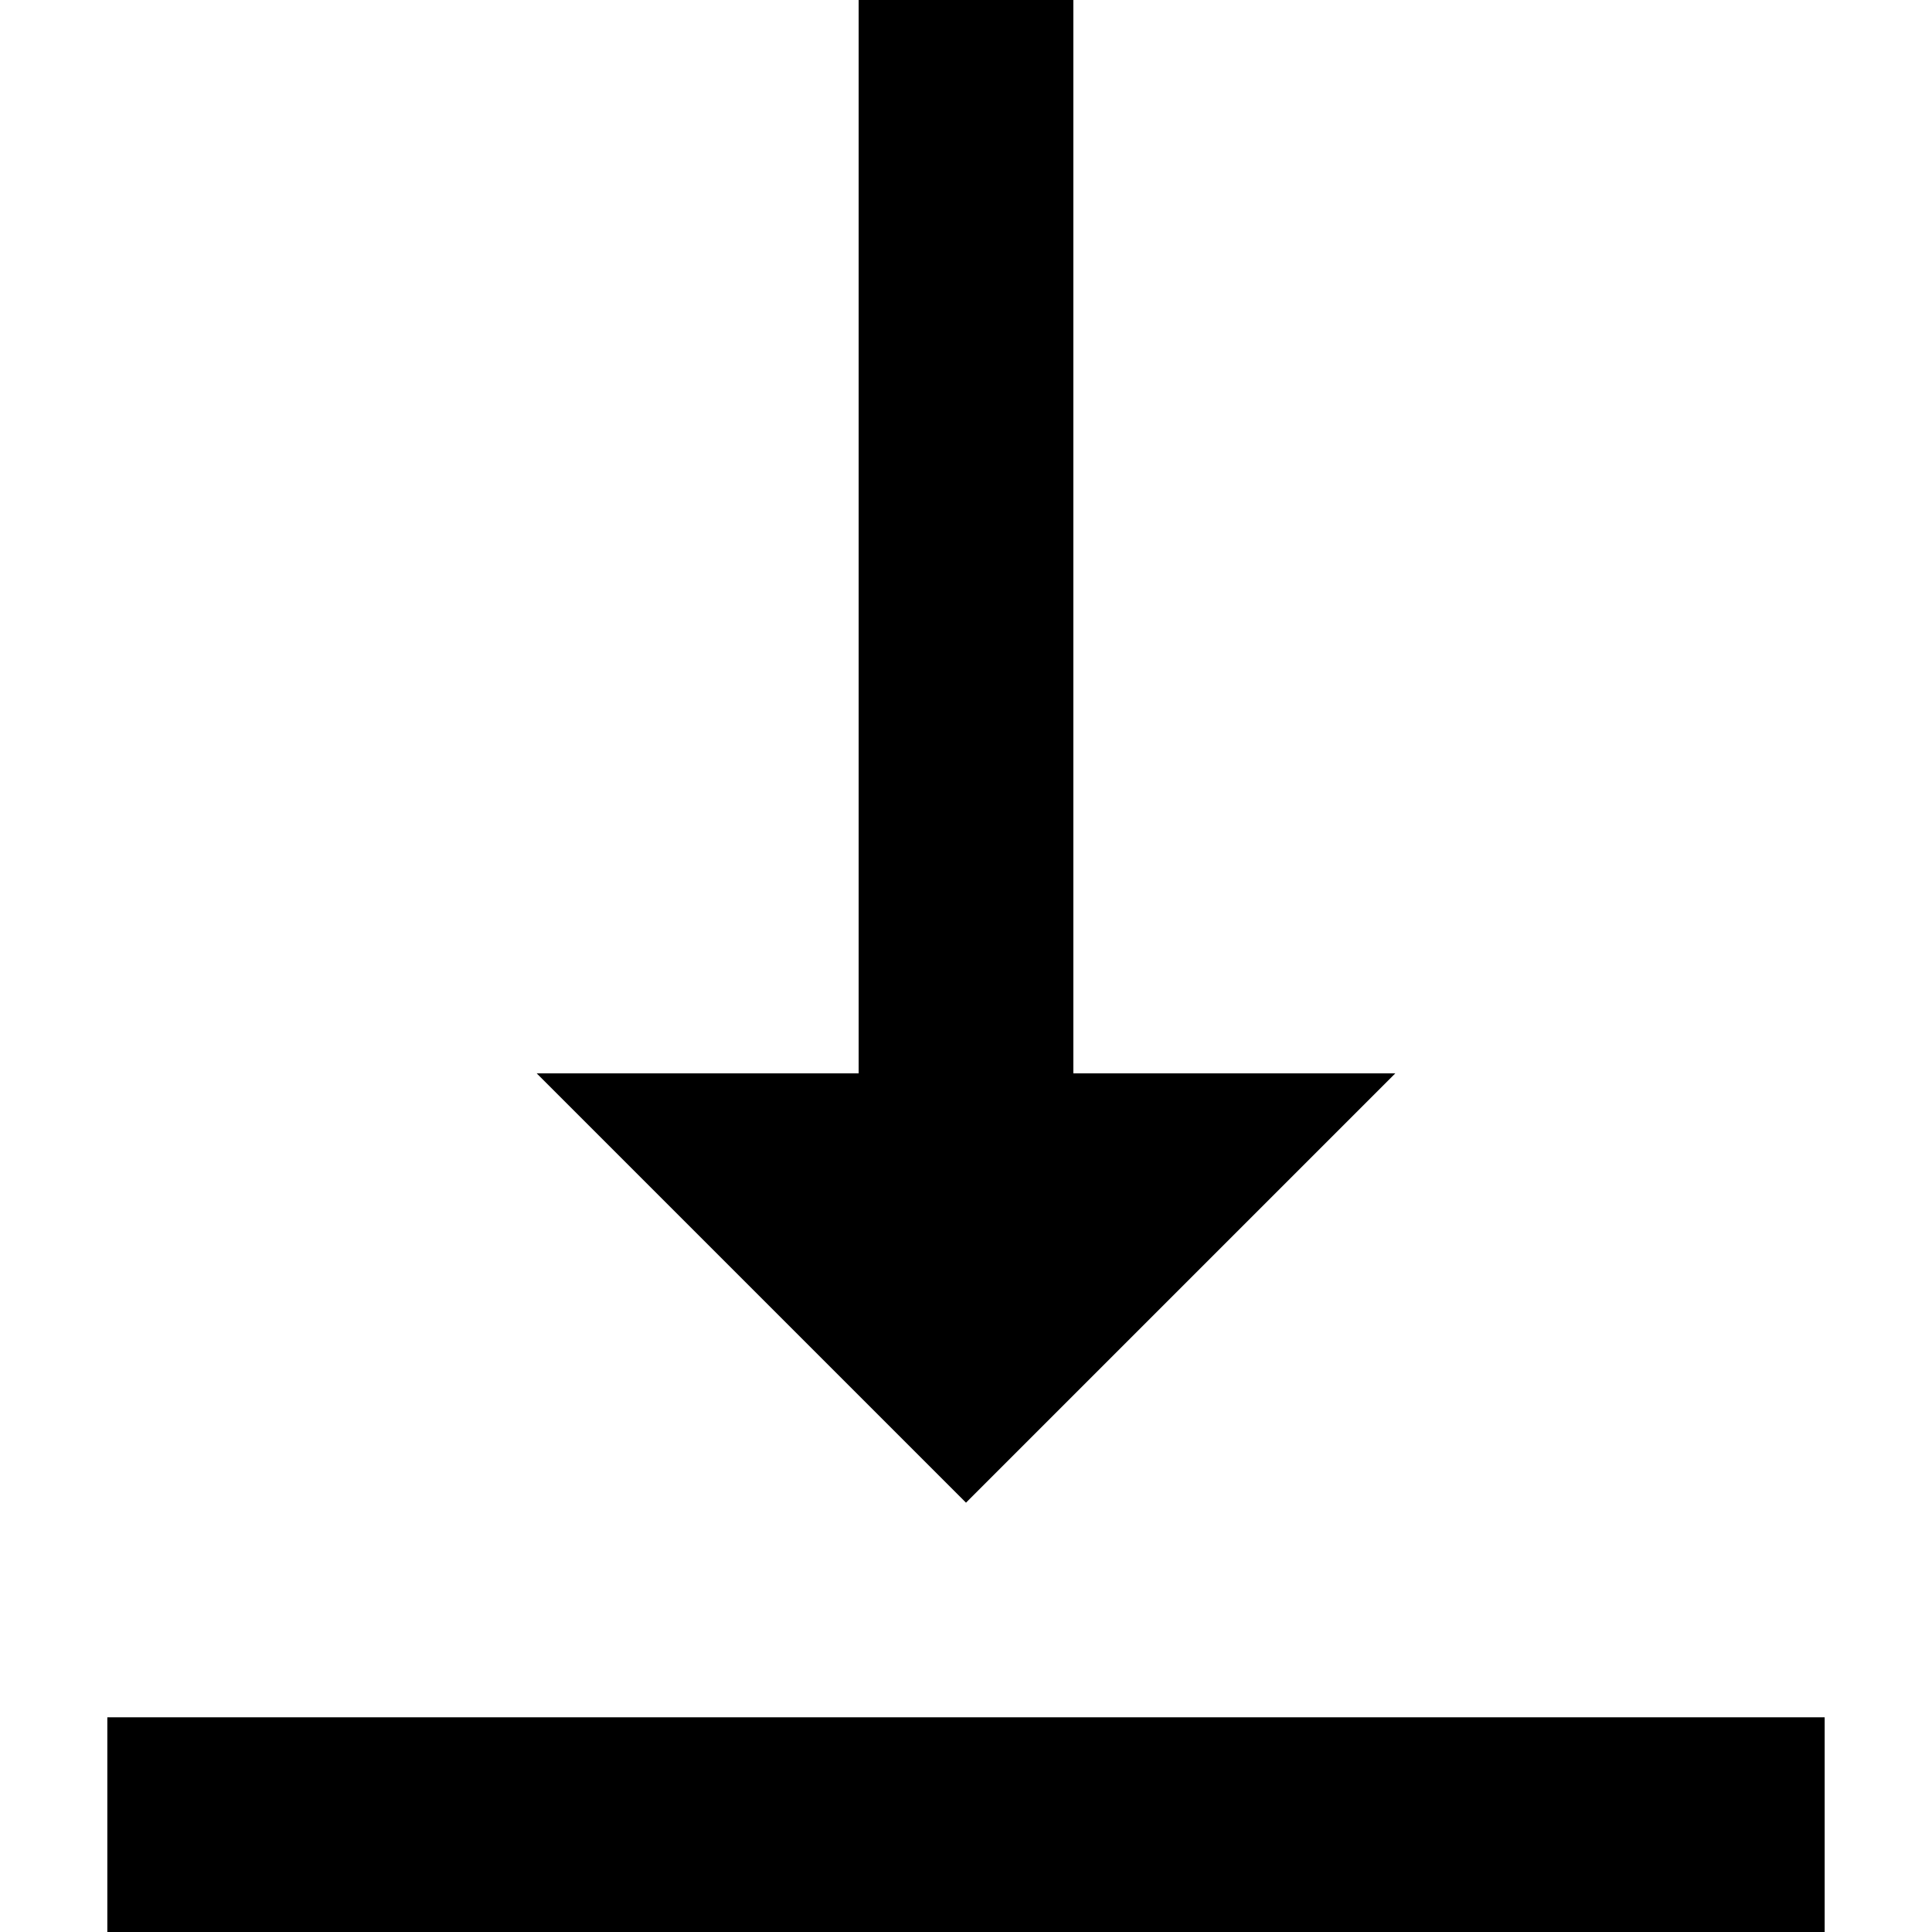
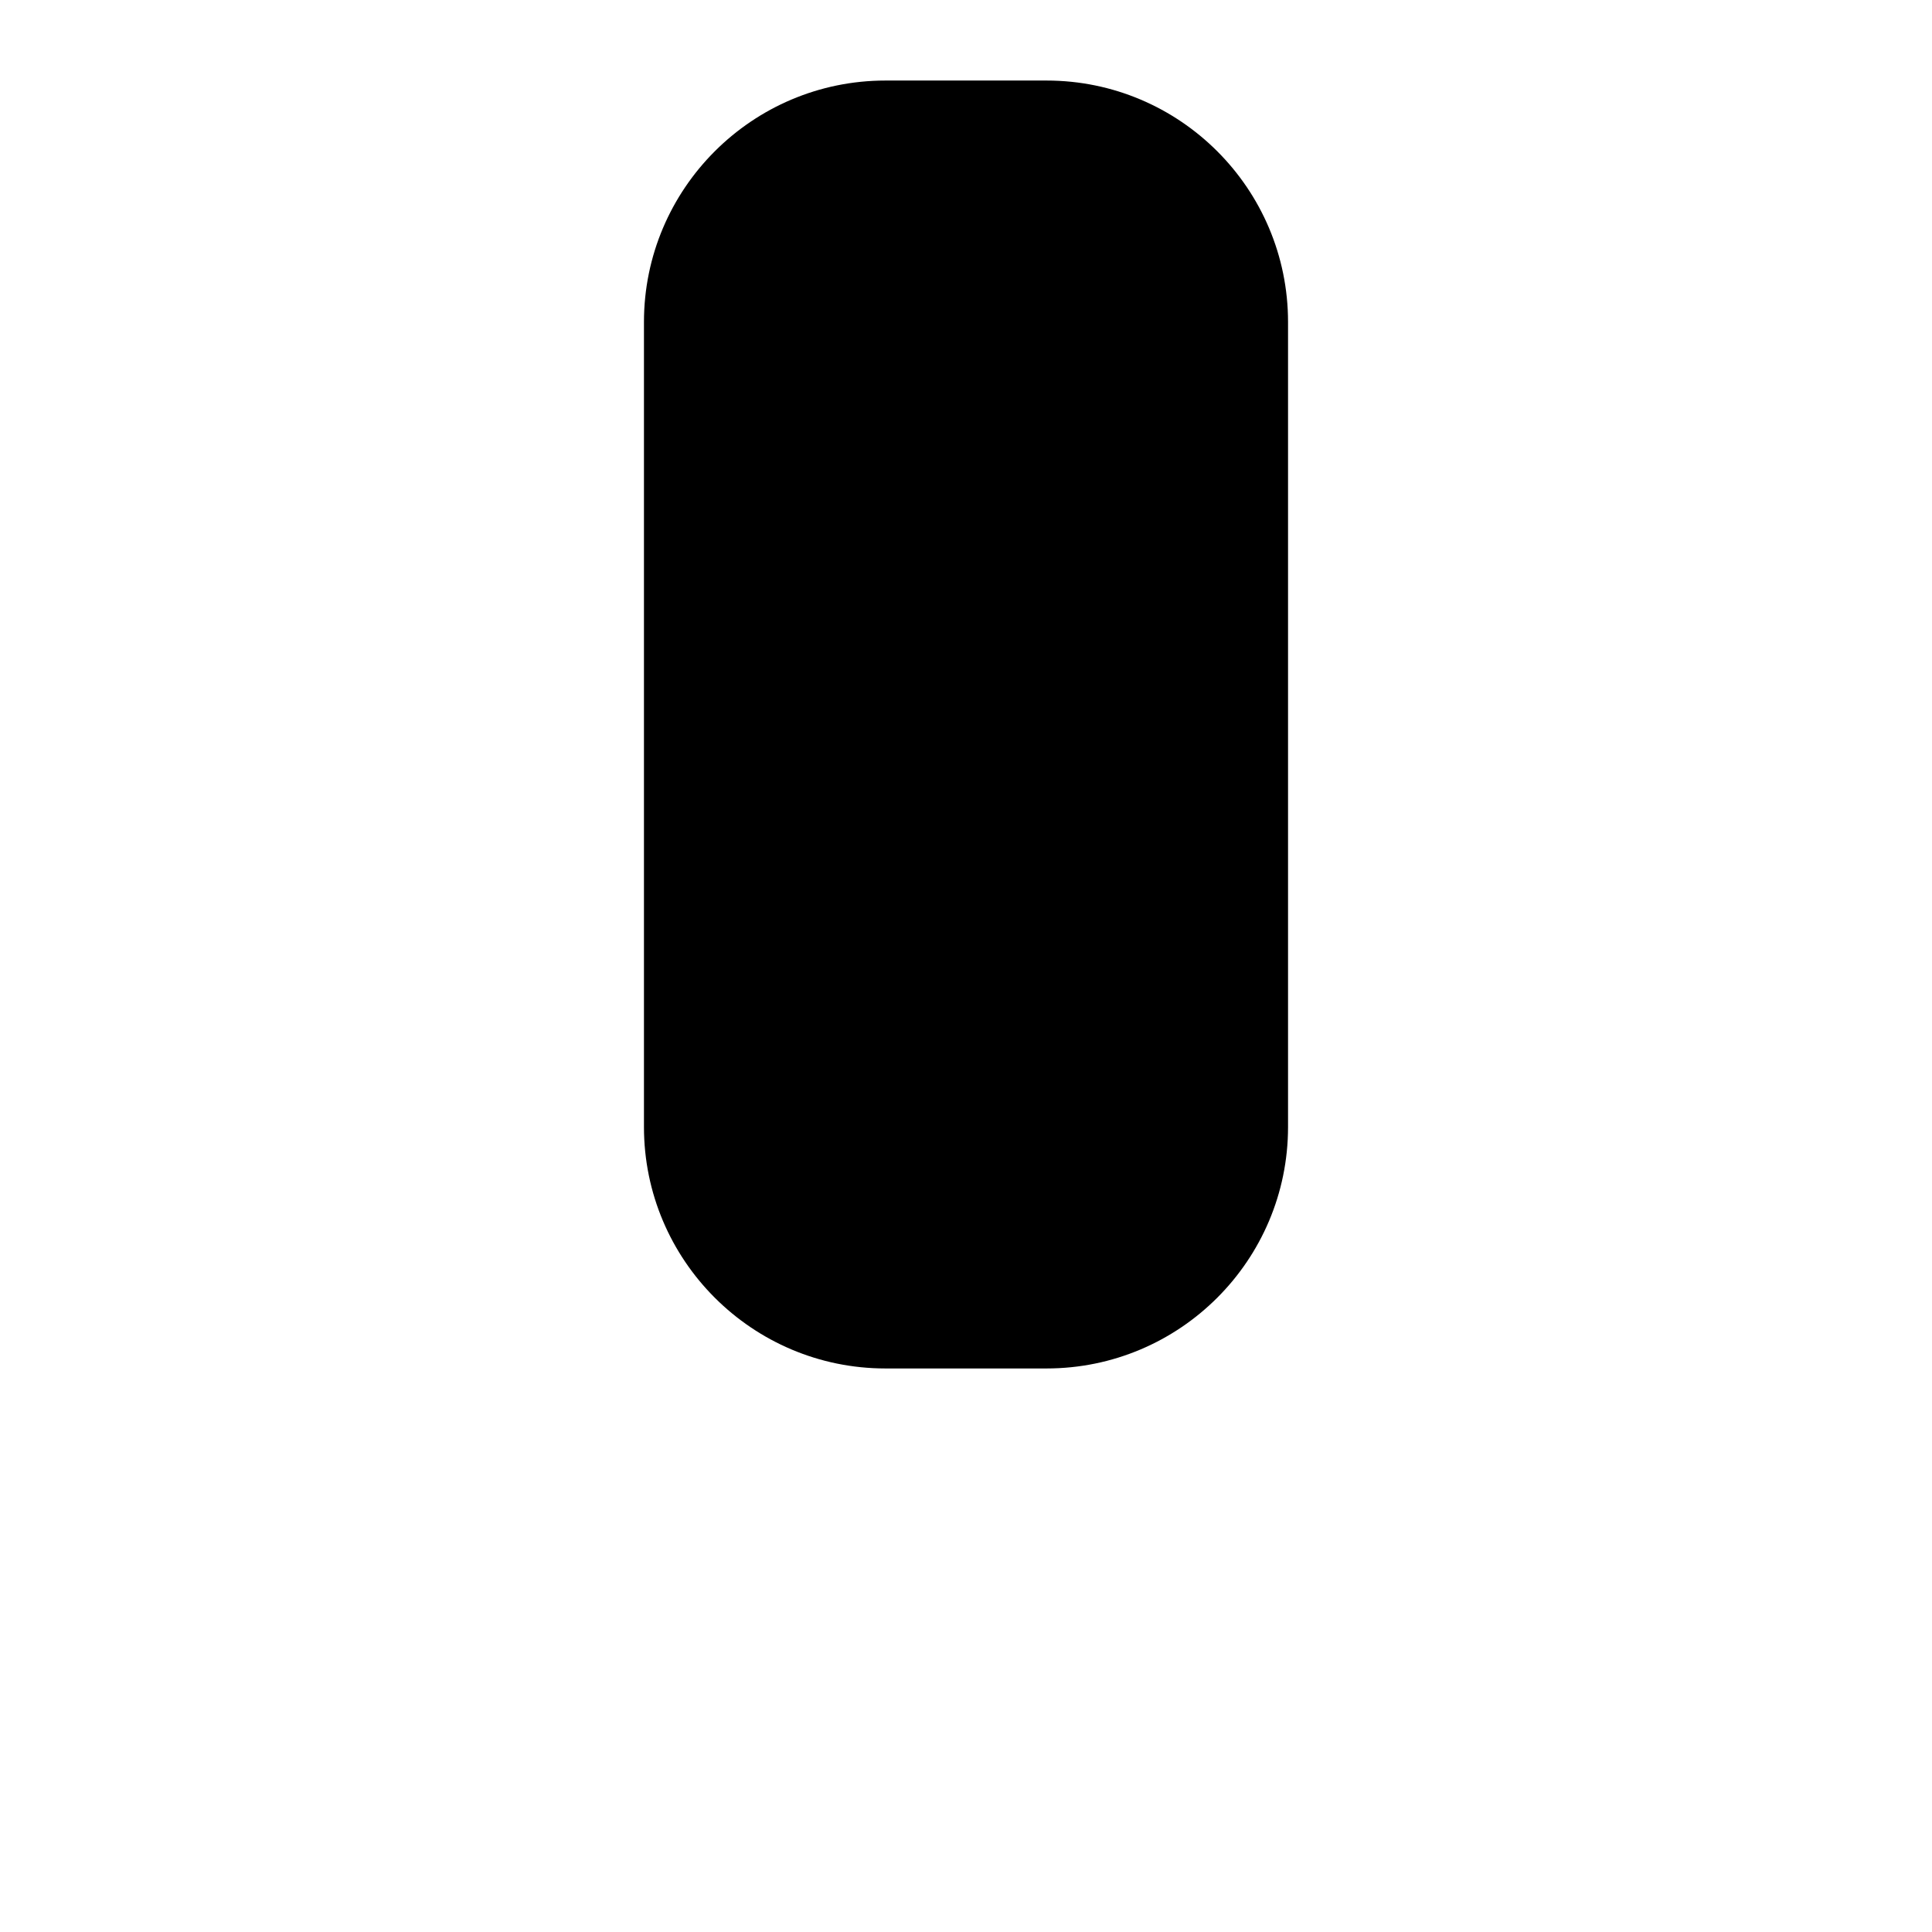
- <svg xmlns="http://www.w3.org/2000/svg" width="500" height="500" viewBox="0 0 500 500">
-   <path d="M361.111 277.778h-83.333V0h-55.556v277.778h-83.333l111.111 111.111zM472.222 500v-55.555H27.778V500z" />
+ <svg xmlns="http://www.w3.org/2000/svg" viewBox="0 0 16 16" stroke-linecap="round" stroke-linejoin="round">
+   <path d="m14.667 14.667h-13.334m7.334-14c1.104 0 2 .896 2 2v6.666c0 1.104-.896 2-2 2h-1.334c-1.103 0-2-.896-2-2v-6.666c0-1.104.897-2 2-2z" />
</svg>
